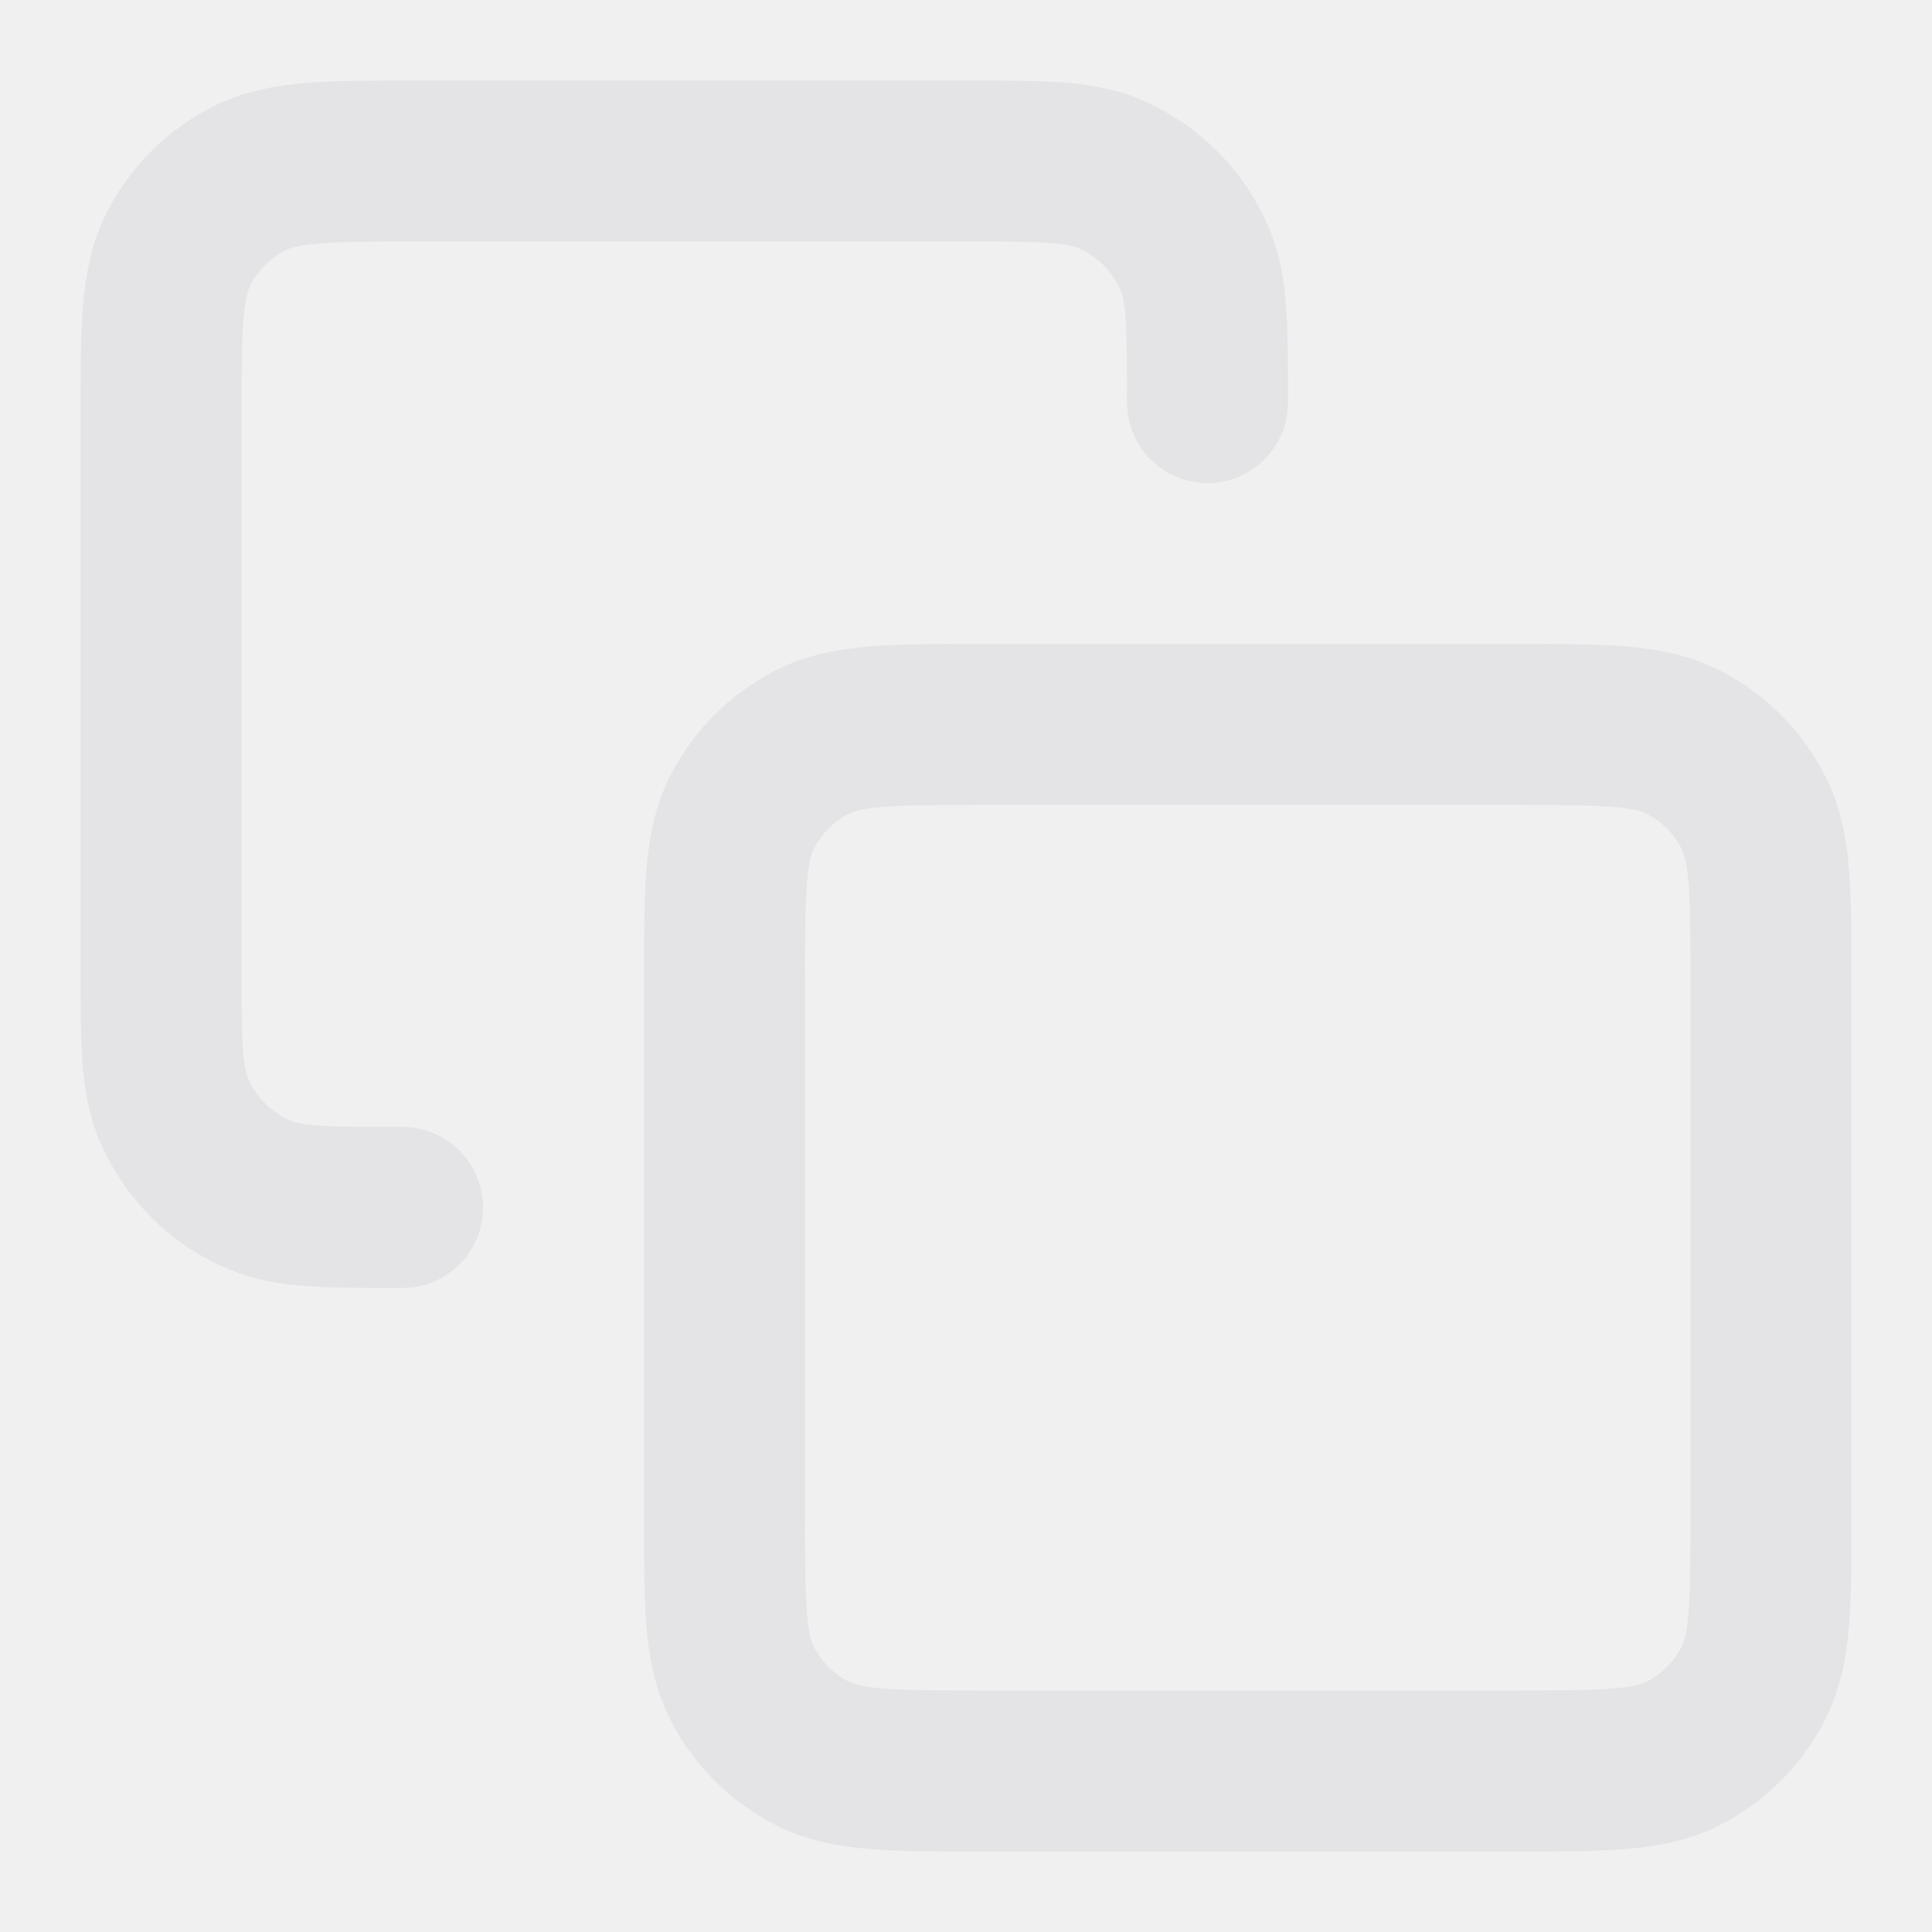
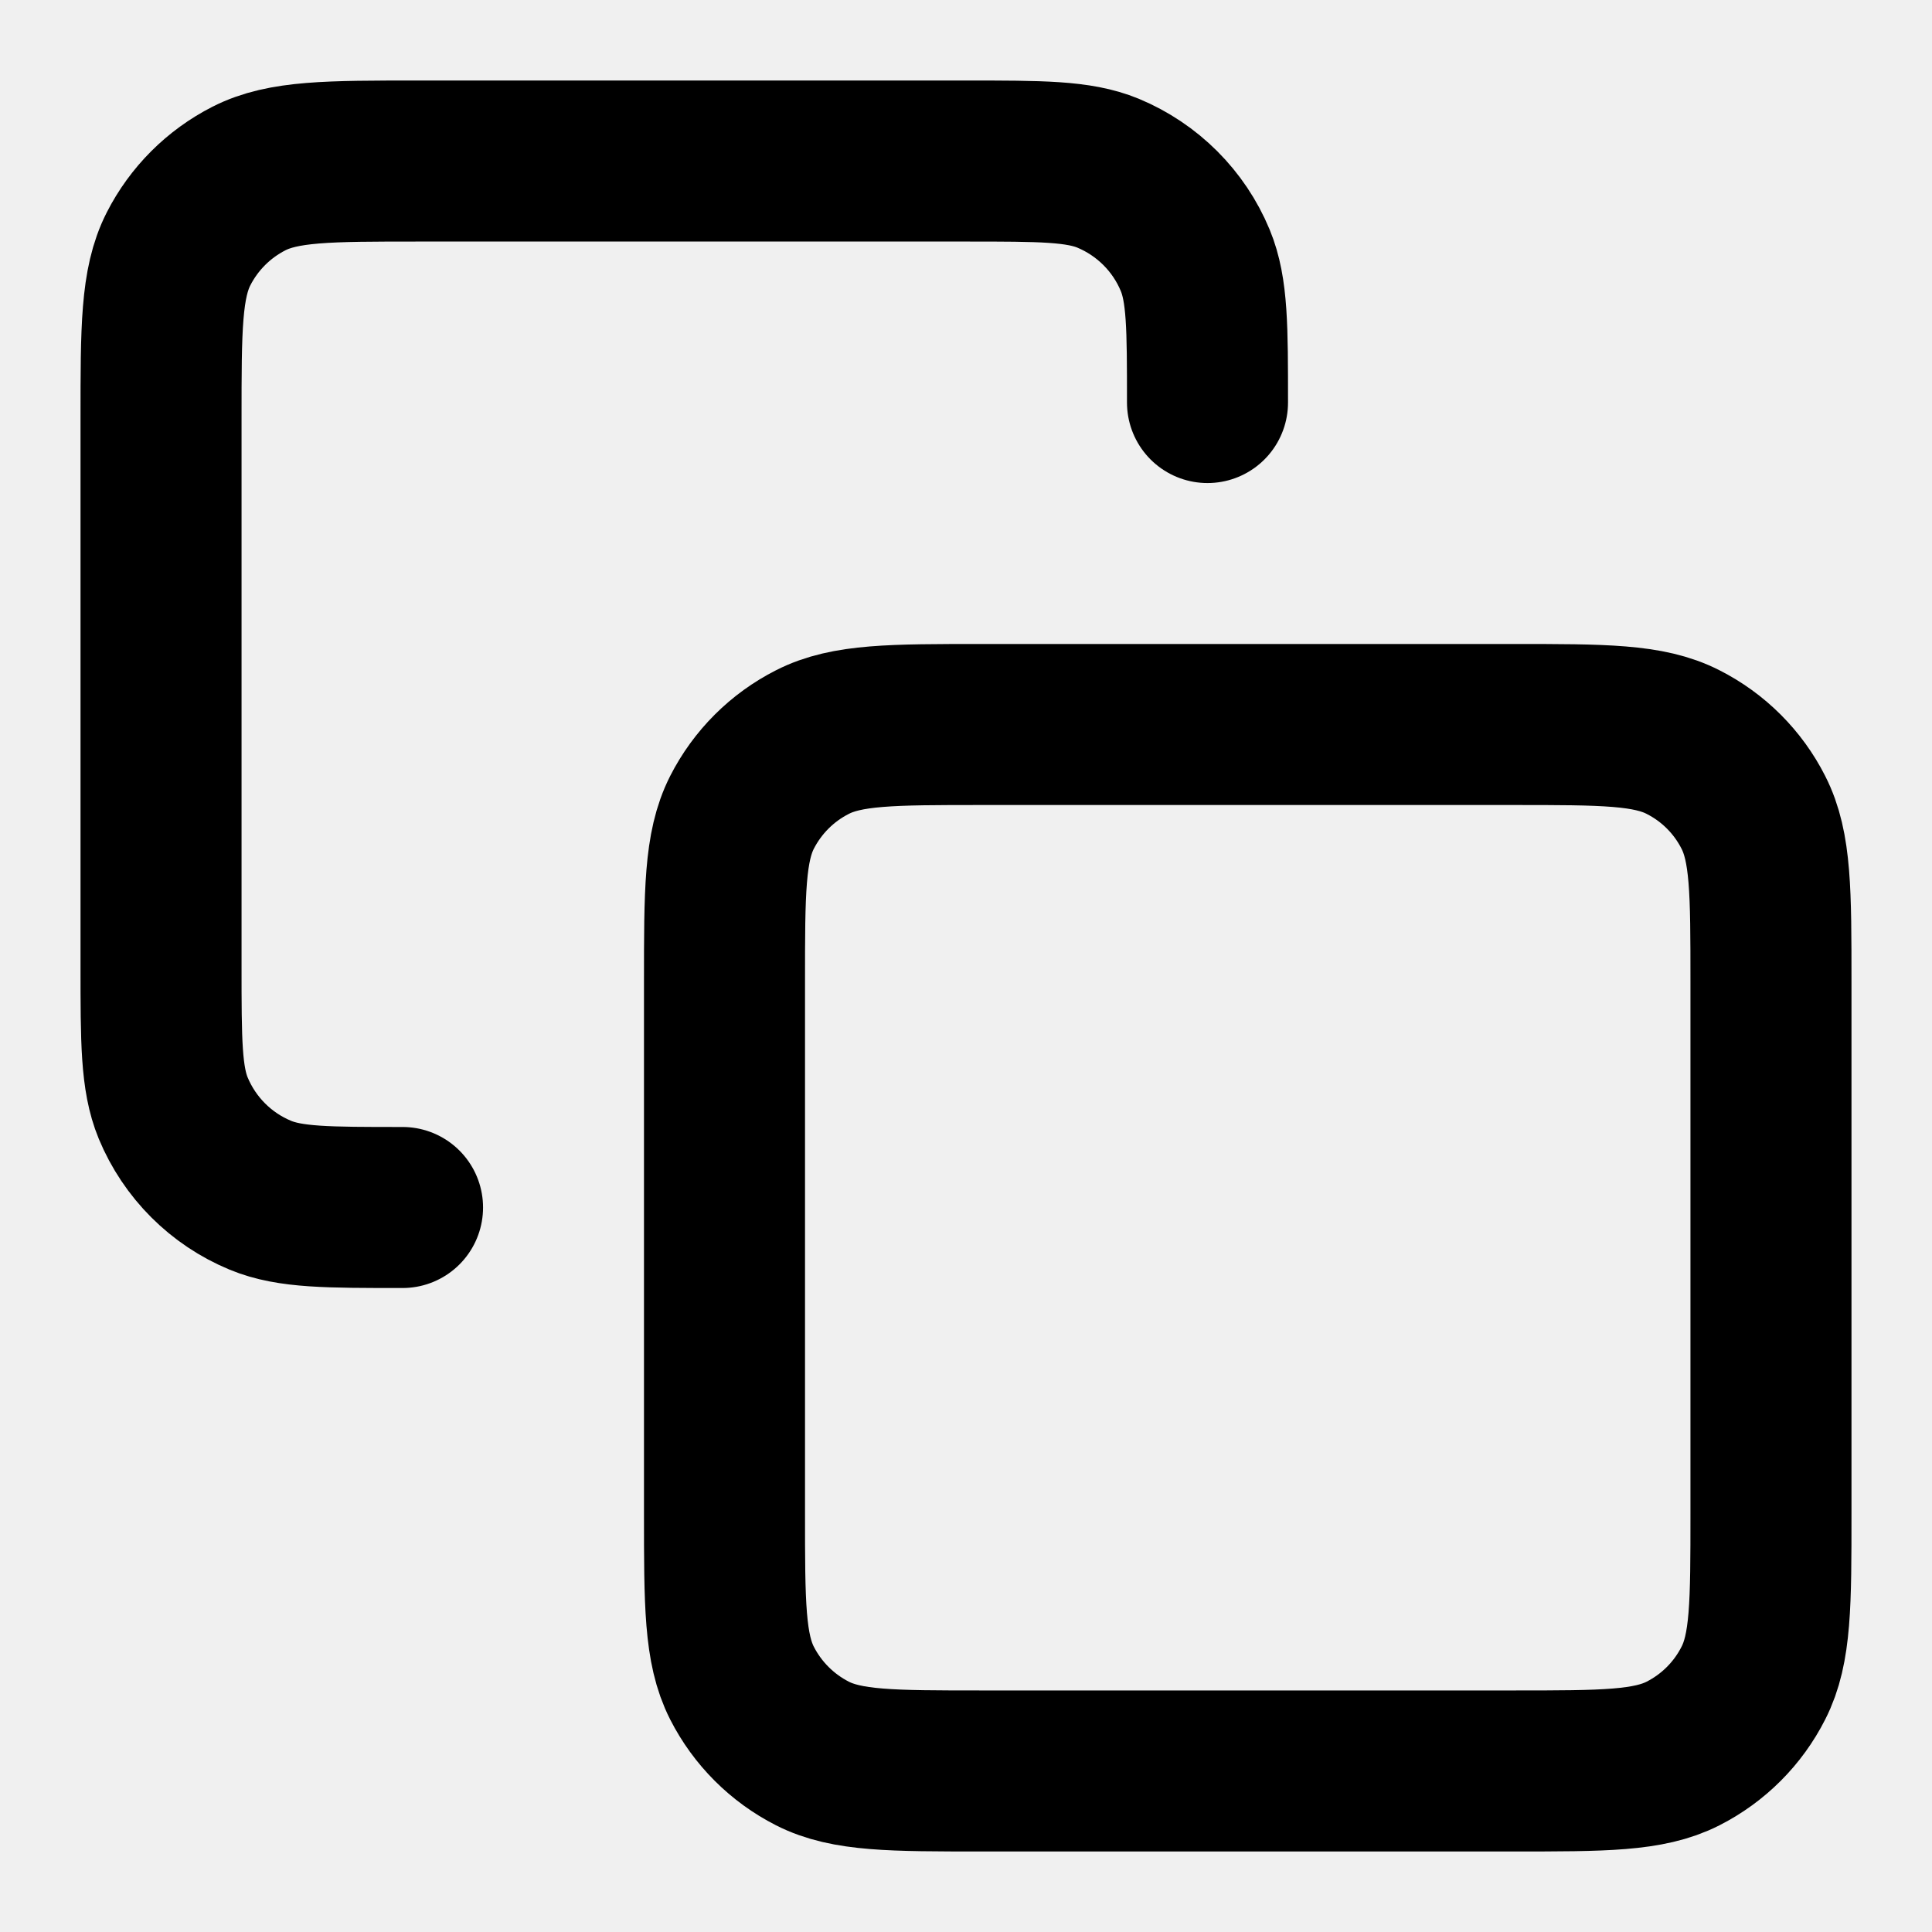
<svg xmlns="http://www.w3.org/2000/svg" width="20" height="20" viewBox="0 0 20 20" fill="none">
  <g clip-path="url(#clip0_584_772)">
-     <path d="M4.167 12.5C3.39 12.5 3.002 12.5 2.695 12.373C2.287 12.204 1.963 11.88 1.793 11.471C1.667 11.165 1.667 10.777 1.667 10V4.333C1.667 3.4 1.667 2.933 1.848 2.577C2.008 2.263 2.263 2.008 2.577 1.848C2.933 1.667 3.4 1.667 4.333 1.667H10C10.776 1.667 11.165 1.667 11.471 1.793C11.879 1.963 12.204 2.287 12.373 2.695C12.5 3.002 12.5 3.39 12.5 4.167M10.166 18.333H15.666C16.6 18.333 17.067 18.333 17.423 18.152C17.737 17.992 17.992 17.737 18.151 17.423C18.333 17.067 18.333 16.6 18.333 15.667V10.167C18.333 9.233 18.333 8.767 18.151 8.41C17.992 8.096 17.737 7.841 17.423 7.682C17.067 7.5 16.6 7.5 15.666 7.5H10.166C9.233 7.5 8.766 7.5 8.41 7.682C8.096 7.841 7.841 8.096 7.681 8.41C7.5 8.767 7.5 9.233 7.5 10.167V15.667C7.5 16.6 7.5 17.067 7.681 17.423C7.841 17.737 8.096 17.992 8.41 18.152C8.766 18.333 9.233 18.333 10.166 18.333Z" stroke="#E4E4E7" stroke-width="1.667" stroke-linecap="round" stroke-linejoin="round" />
+     <path d="M4.167 12.5C3.39 12.5 3.002 12.5 2.695 12.373C2.287 12.204 1.963 11.88 1.793 11.471C1.667 11.165 1.667 10.777 1.667 10V4.333C1.667 3.4 1.667 2.933 1.848 2.577C2.008 2.263 2.263 2.008 2.577 1.848C2.933 1.667 3.4 1.667 4.333 1.667H10C10.776 1.667 11.165 1.667 11.471 1.793C11.879 1.963 12.204 2.287 12.373 2.695C12.5 3.002 12.5 3.39 12.5 4.167M10.166 18.333H15.666C16.6 18.333 17.067 18.333 17.423 18.152C17.737 17.992 17.992 17.737 18.151 17.423C18.333 17.067 18.333 16.6 18.333 15.667V10.167C18.333 9.233 18.333 8.767 18.151 8.41C17.992 8.096 17.737 7.841 17.423 7.682C17.067 7.5 16.6 7.5 15.666 7.5H10.166C9.233 7.5 8.766 7.5 8.41 7.682C8.096 7.841 7.841 8.096 7.681 8.41C7.5 8.767 7.5 9.233 7.5 10.167V15.667C7.5 16.6 7.5 17.067 7.681 17.423C7.841 17.737 8.096 17.992 8.41 18.152C8.766 18.333 9.233 18.333 10.166 18.333Z" stroke="currentcolor" stroke-width="1.667" stroke-linecap="round" stroke-linejoin="round" />
  </g>
  <defs>
    <clipPath id="clip0_584_772">
-       <rect width="20" height="20" fill="white" />
+       <rect width="20" height="20" fill="currentcolor" />
    </clipPath>
  </defs>
</svg>
